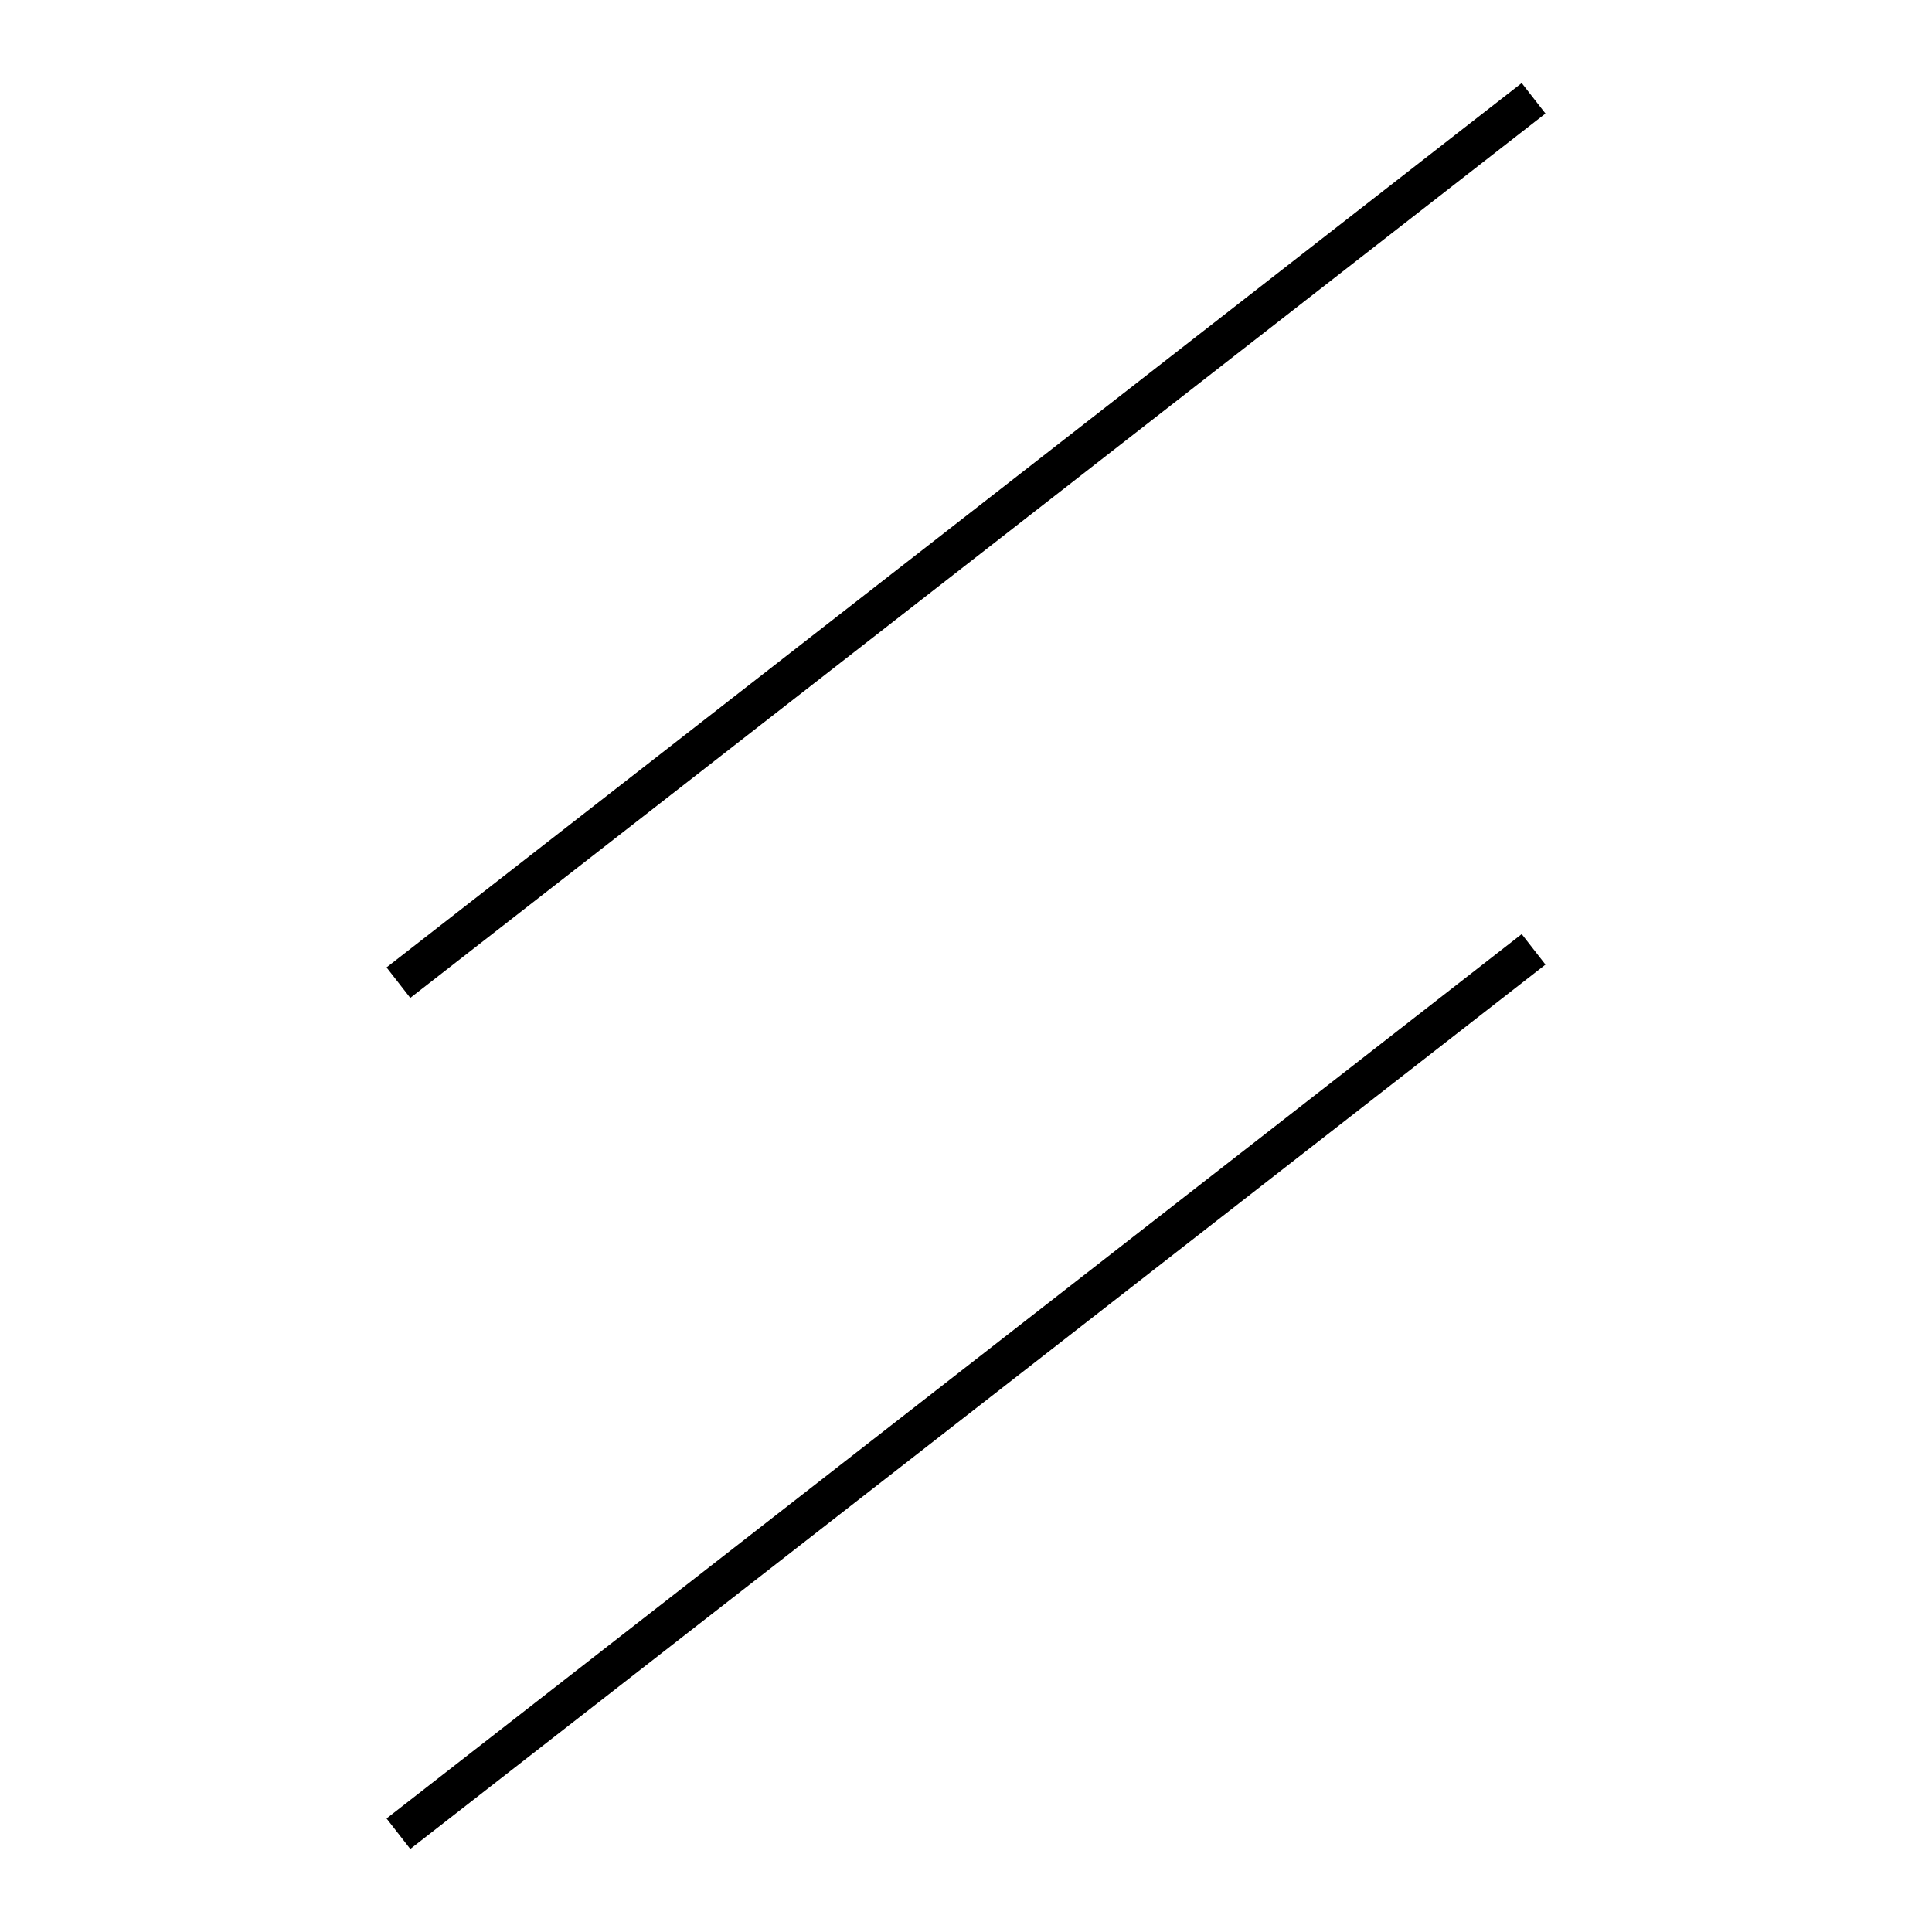
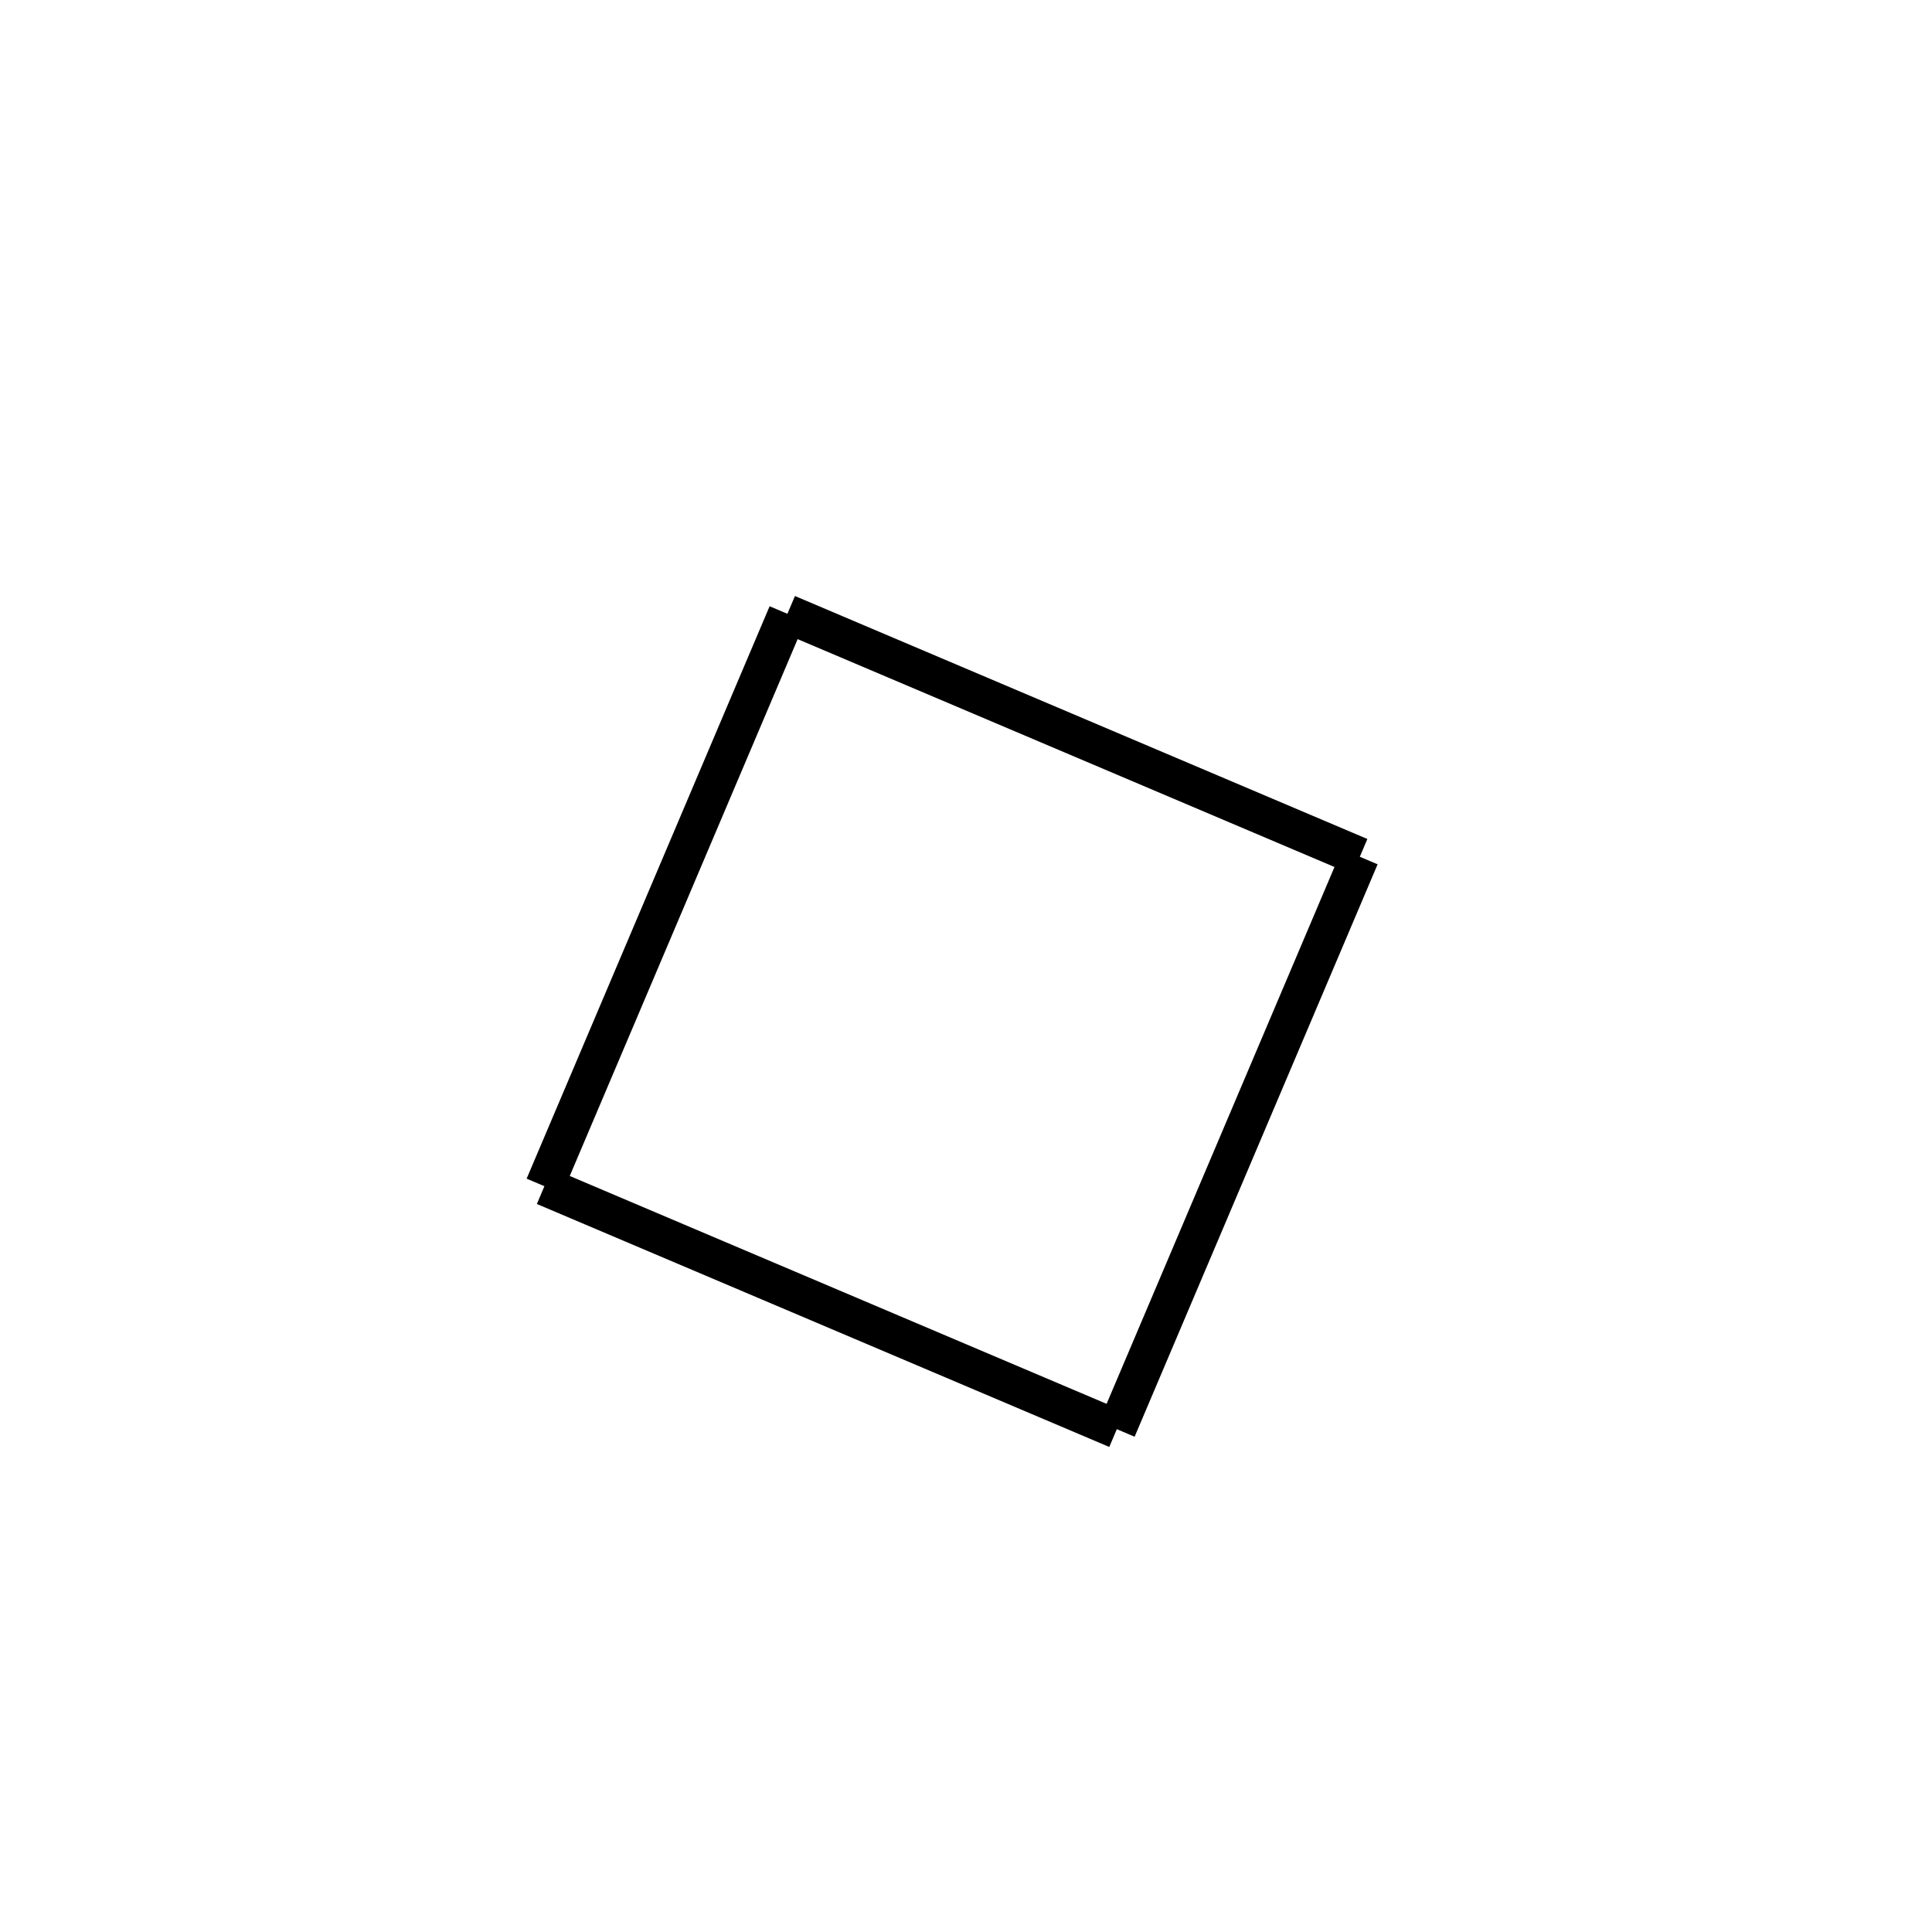
<svg xmlns="http://www.w3.org/2000/svg" height="100" width="100">
  <rect stroke-width="5" stroke="#ffffff" fill="#ffffff" height="100" width="100" y="0" x="0" />
-   <line x1="79.378" y1="49.138" x2="20.622" y2="94.913" stroke-width="2" stroke="black" />
-   <line x1="79.378" y1="5.087" x2="20.622" y2="50.862" stroke-width="2" stroke="black" />
+   <line x1="40.756" y1="31.77" x2="70.384" y2="44.346" stroke-width="2" stroke="black" />
+   <line x1="70.384" y1="44.346" x2="57.807" y2="73.974" stroke-width="2" stroke="black" />
+   <line x1="28.179" y1="61.398" x2="57.807" y2="73.974" stroke-width="2" stroke="black" />
+   <line x1="40.756" y1="31.77" x2="28.179" y2="61.398" stroke-width="2" stroke="black" />
</svg>
